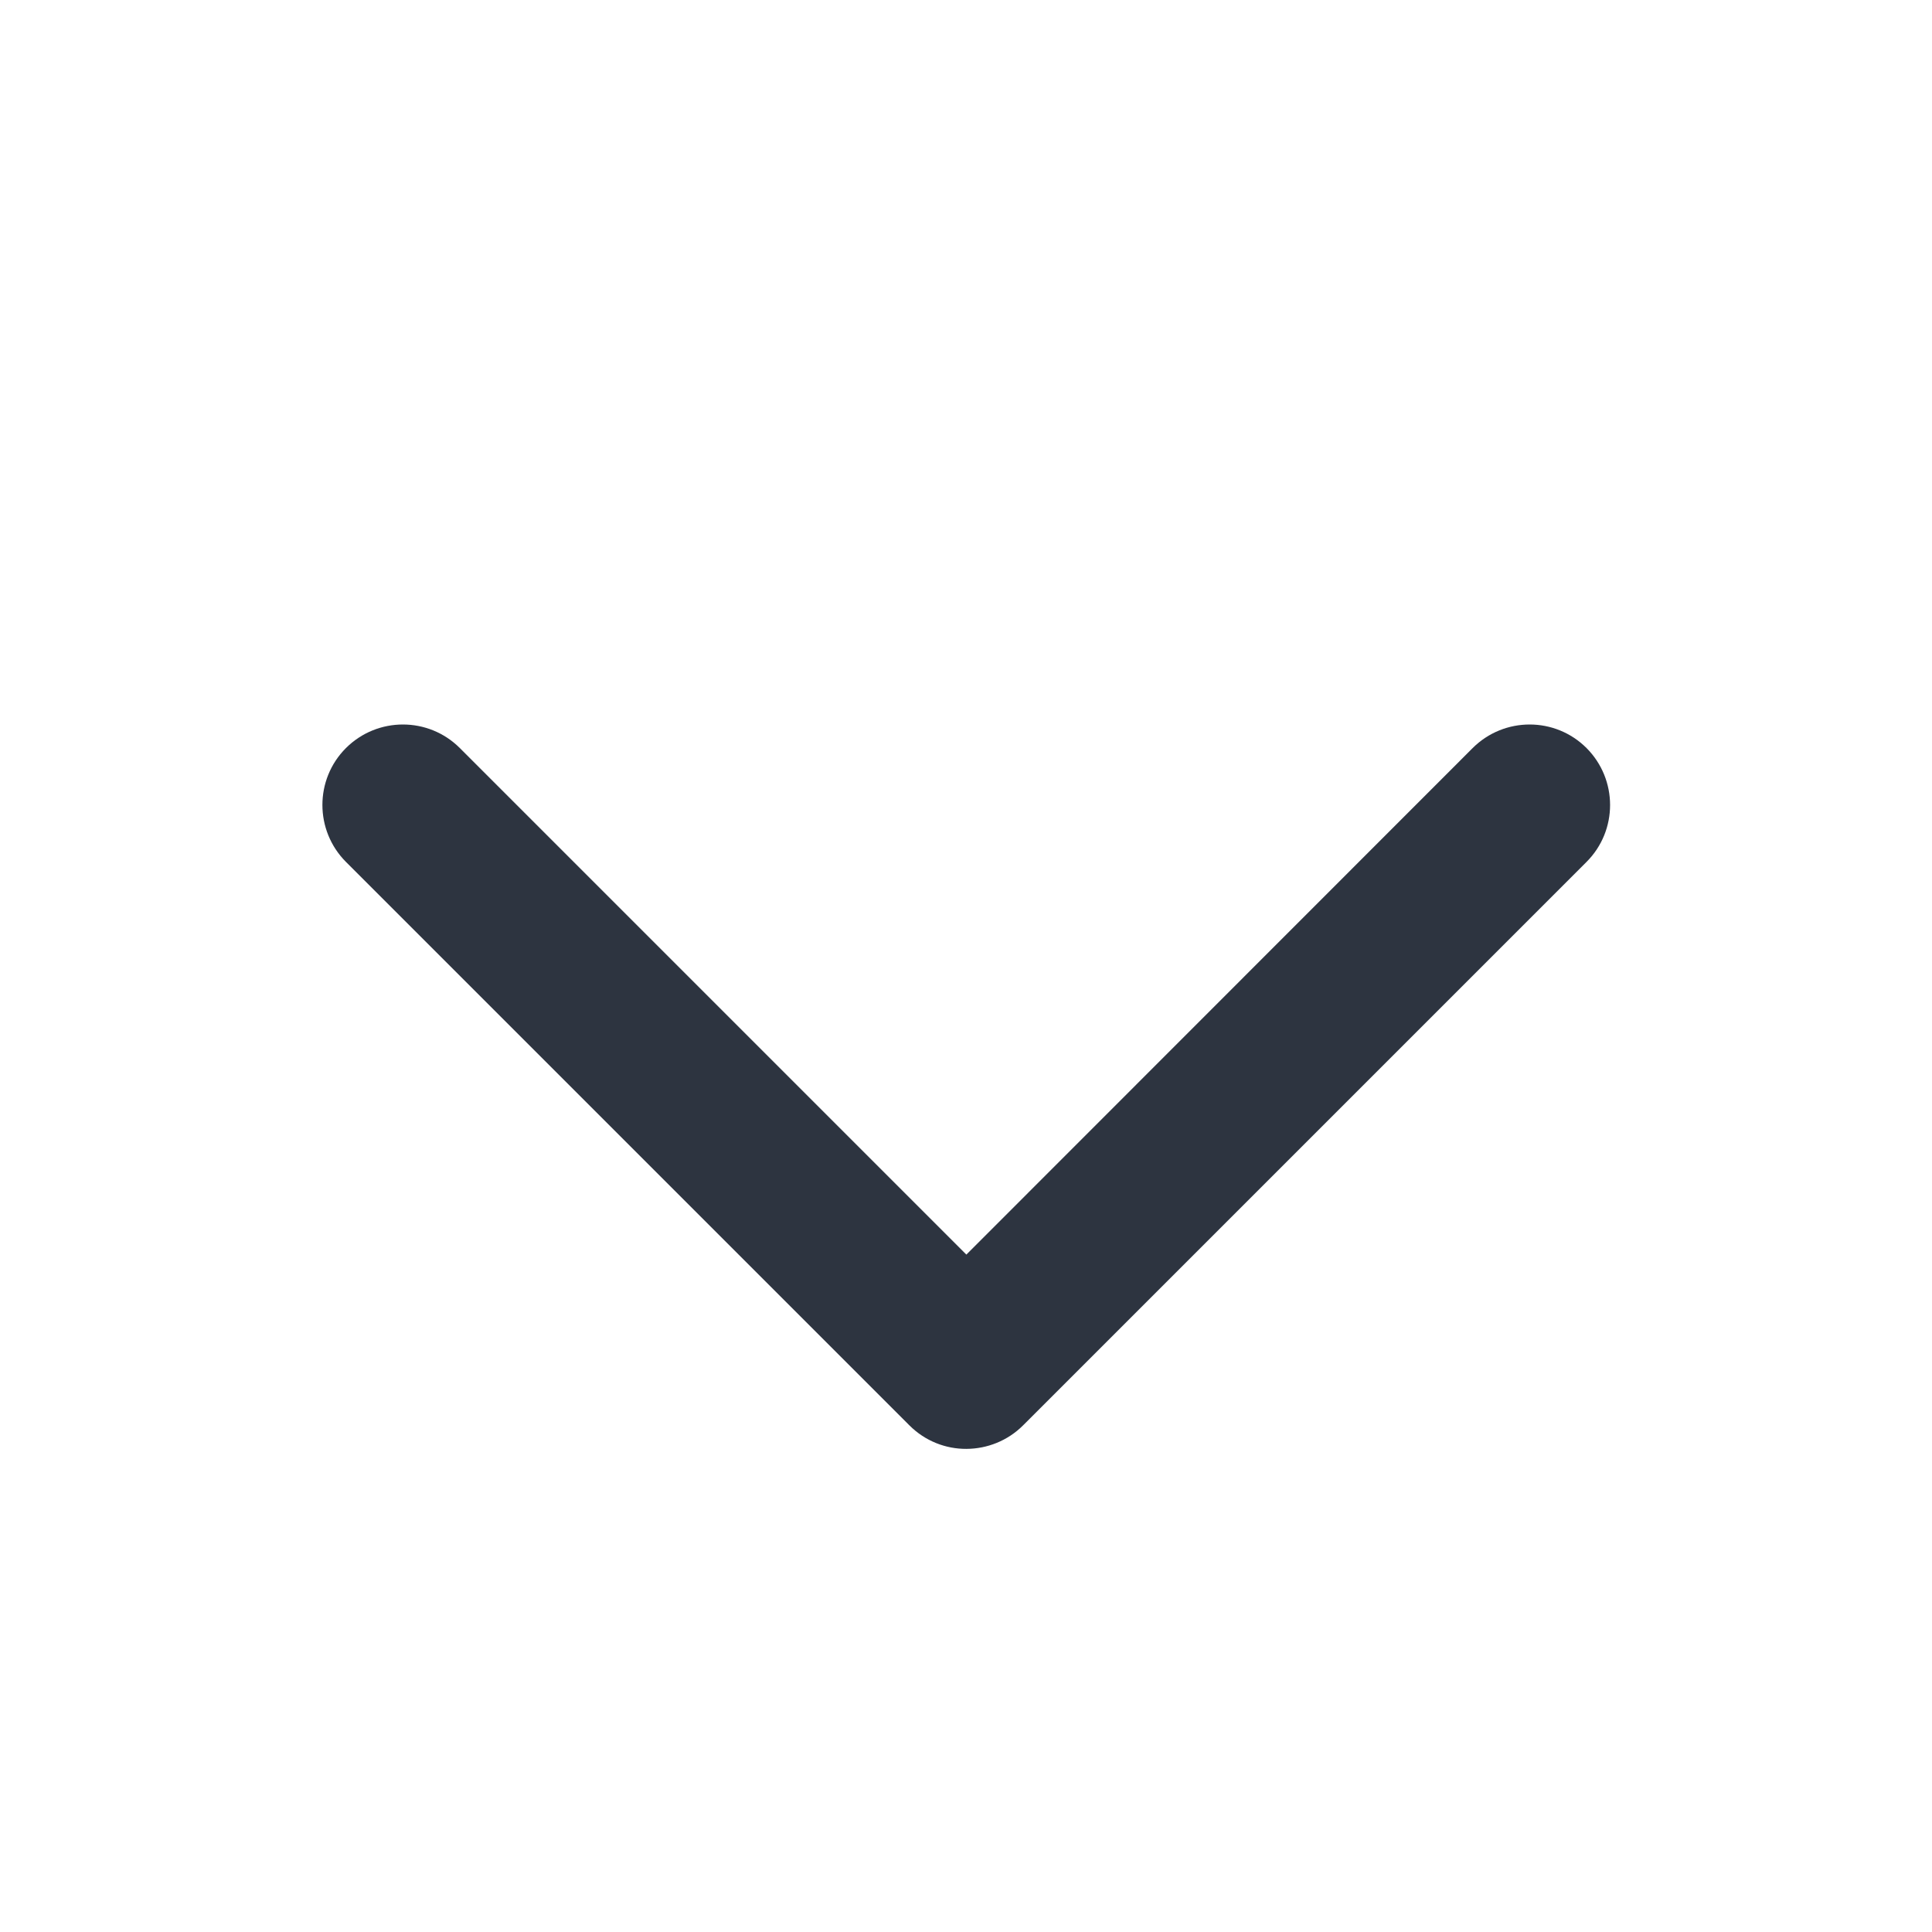
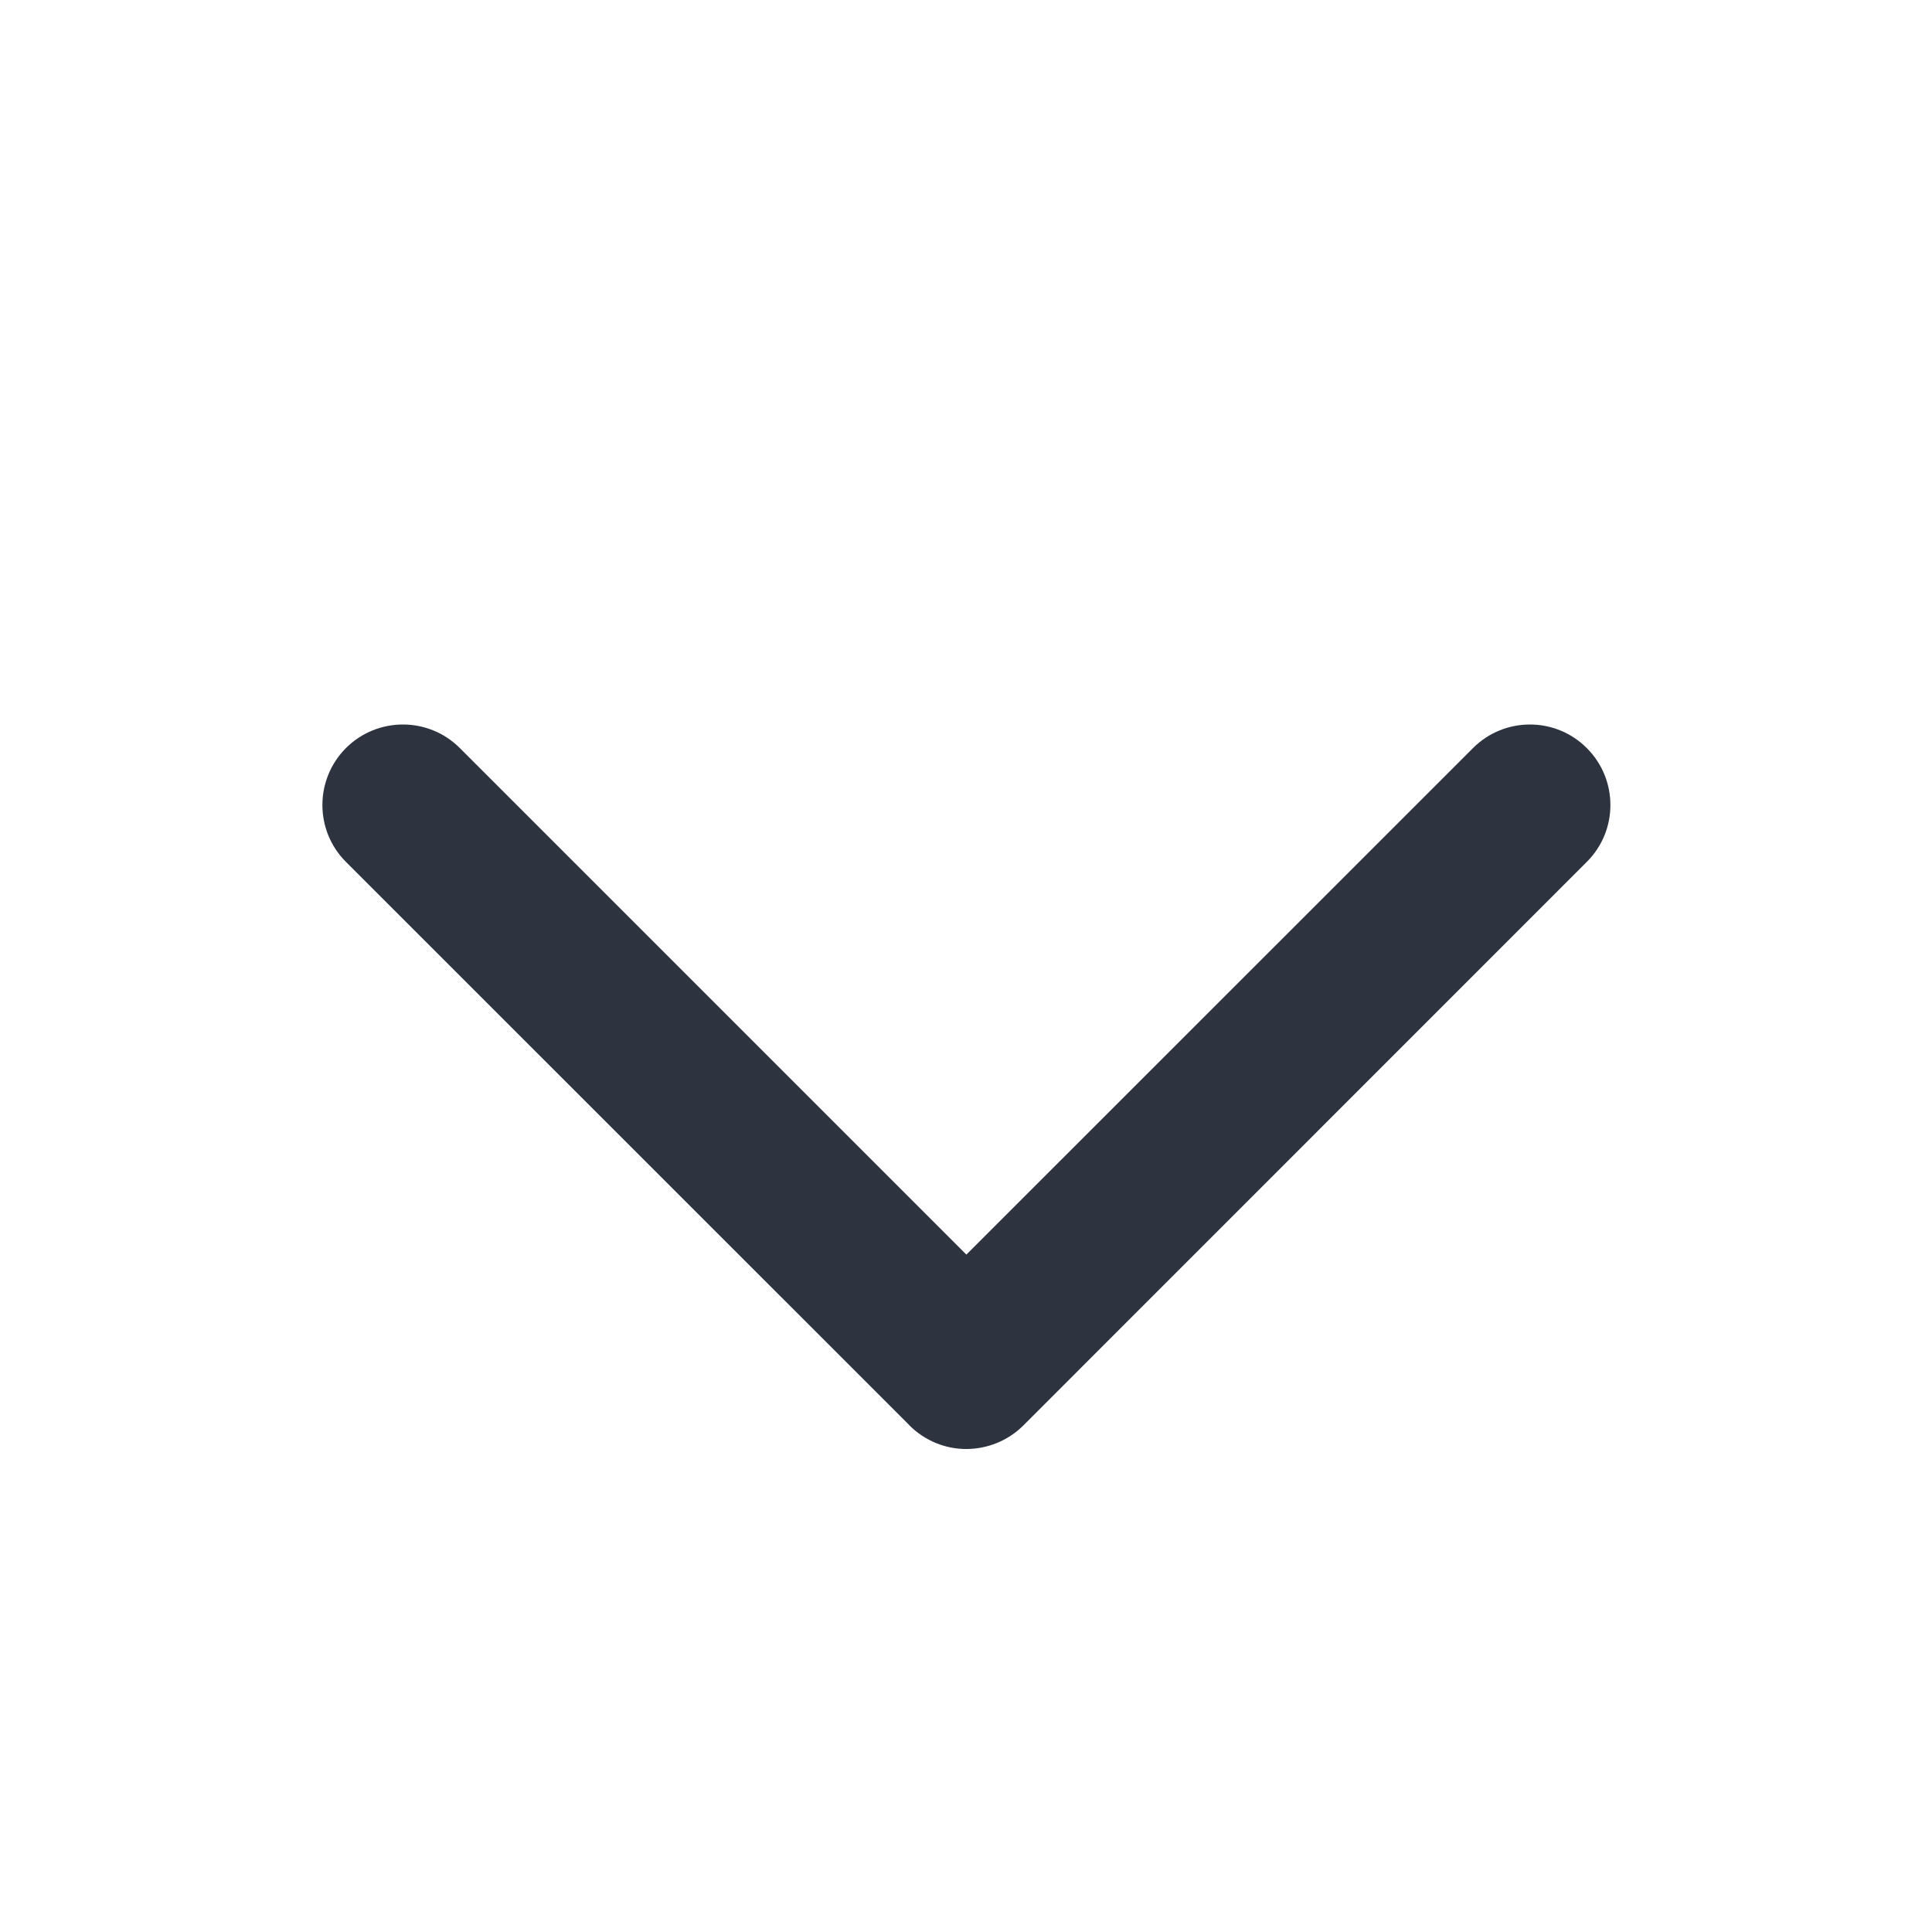
- <svg xmlns="http://www.w3.org/2000/svg" width="16" height="16" fill="none">
-   <path fill="#2D3440" fill-rule="evenodd" d="M3.808 6.195c-.26-.26-.682-.26-.943 0-.26.26-.26.682 0 .943l4.66 4.66a.922.922 0 0 0 .006.006c.131.131.302.196.473.195.17-.001.34-.066.469-.195.002-.002.004-.004.006-.006l4.66-4.66c.26-.26.26-.682 0-.943-.26-.26-.682-.26-.943 0L8.003 10.39 3.808 6.195Z" clip-rule="evenodd" />
+ <svg xmlns="http://www.w3.org/2000/svg" width="16" height="16" viewBox="0 0 16 16" fill="none">
+   <path fill-rule="evenodd" clip-rule="evenodd" d="M3.808 6.195C3.548 5.935 3.126 5.935 2.865 6.195C2.605 6.456 2.605 6.878 2.865 7.138L7.526 11.798C7.528 11.8 7.53 11.803 7.532 11.805C7.663 11.935 7.834 12.001 8.005 12C8.175 11.999 8.345 11.934 8.475 11.805C8.477 11.803 8.479 11.801 8.481 11.799L13.141 7.138C13.402 6.878 13.402 6.456 13.141 6.195C12.881 5.935 12.459 5.935 12.199 6.195L8.003 10.39L3.808 6.195Z" fill="#2D3440" />
</svg>
